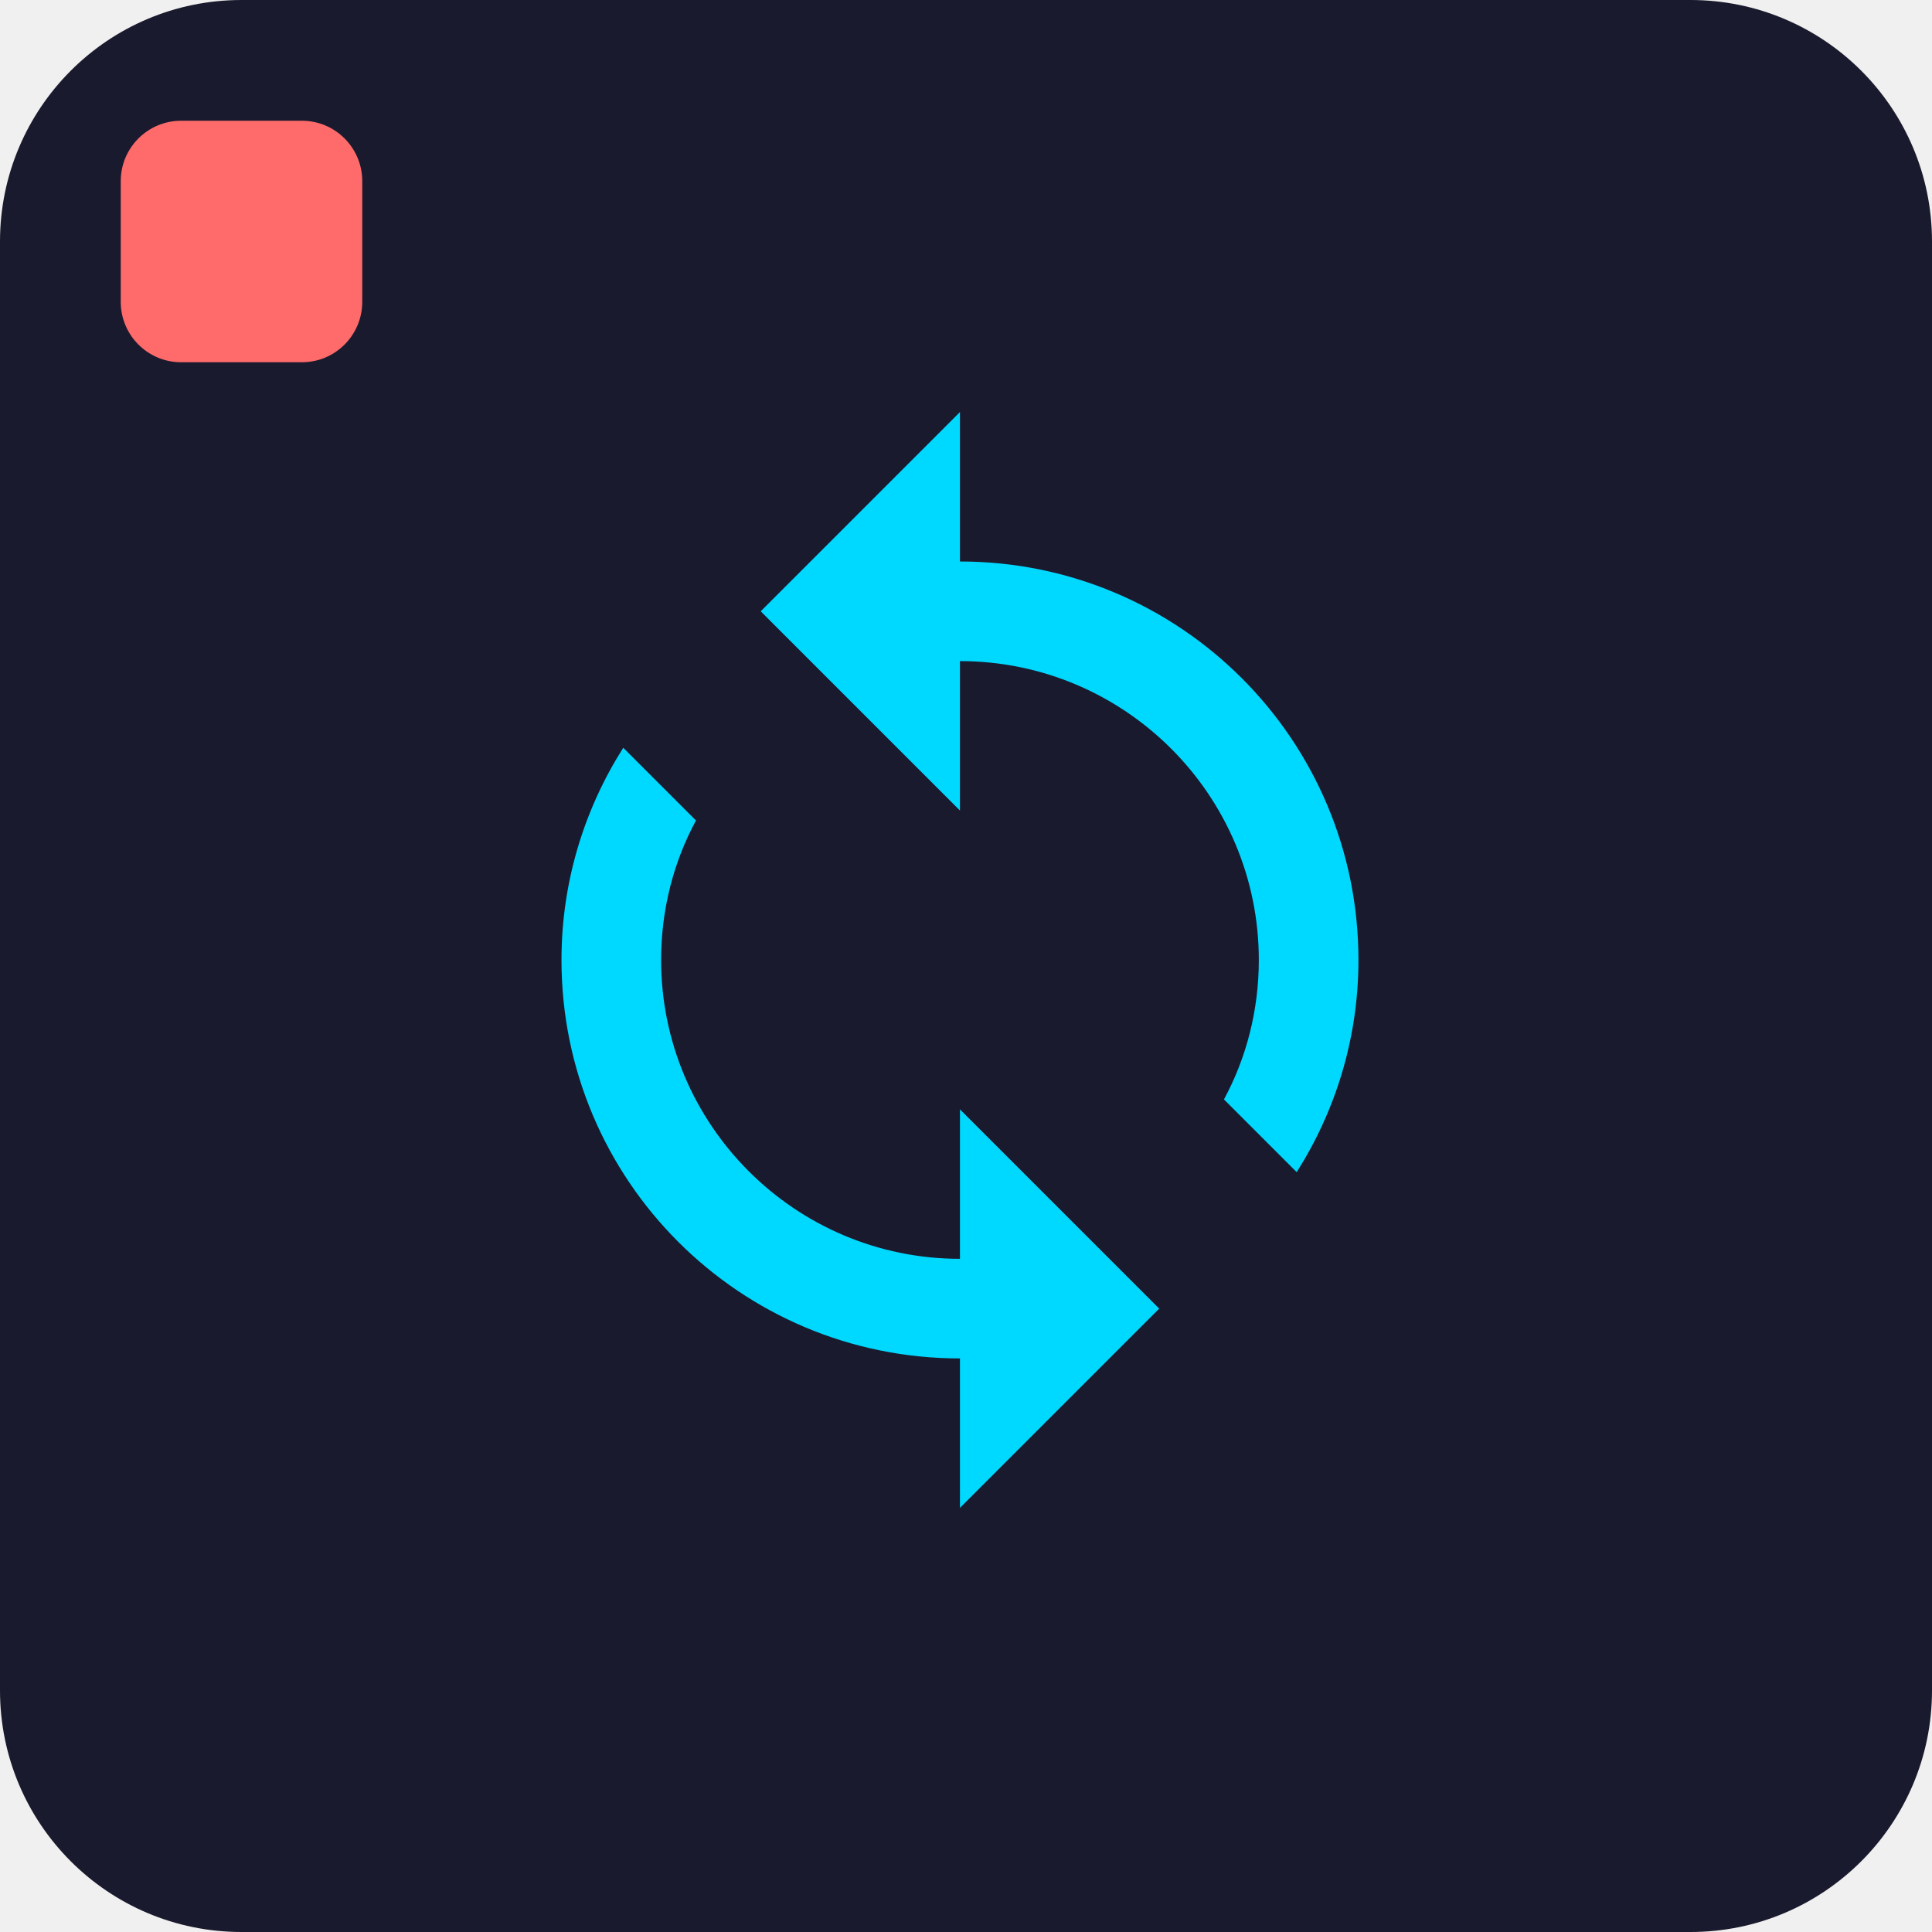
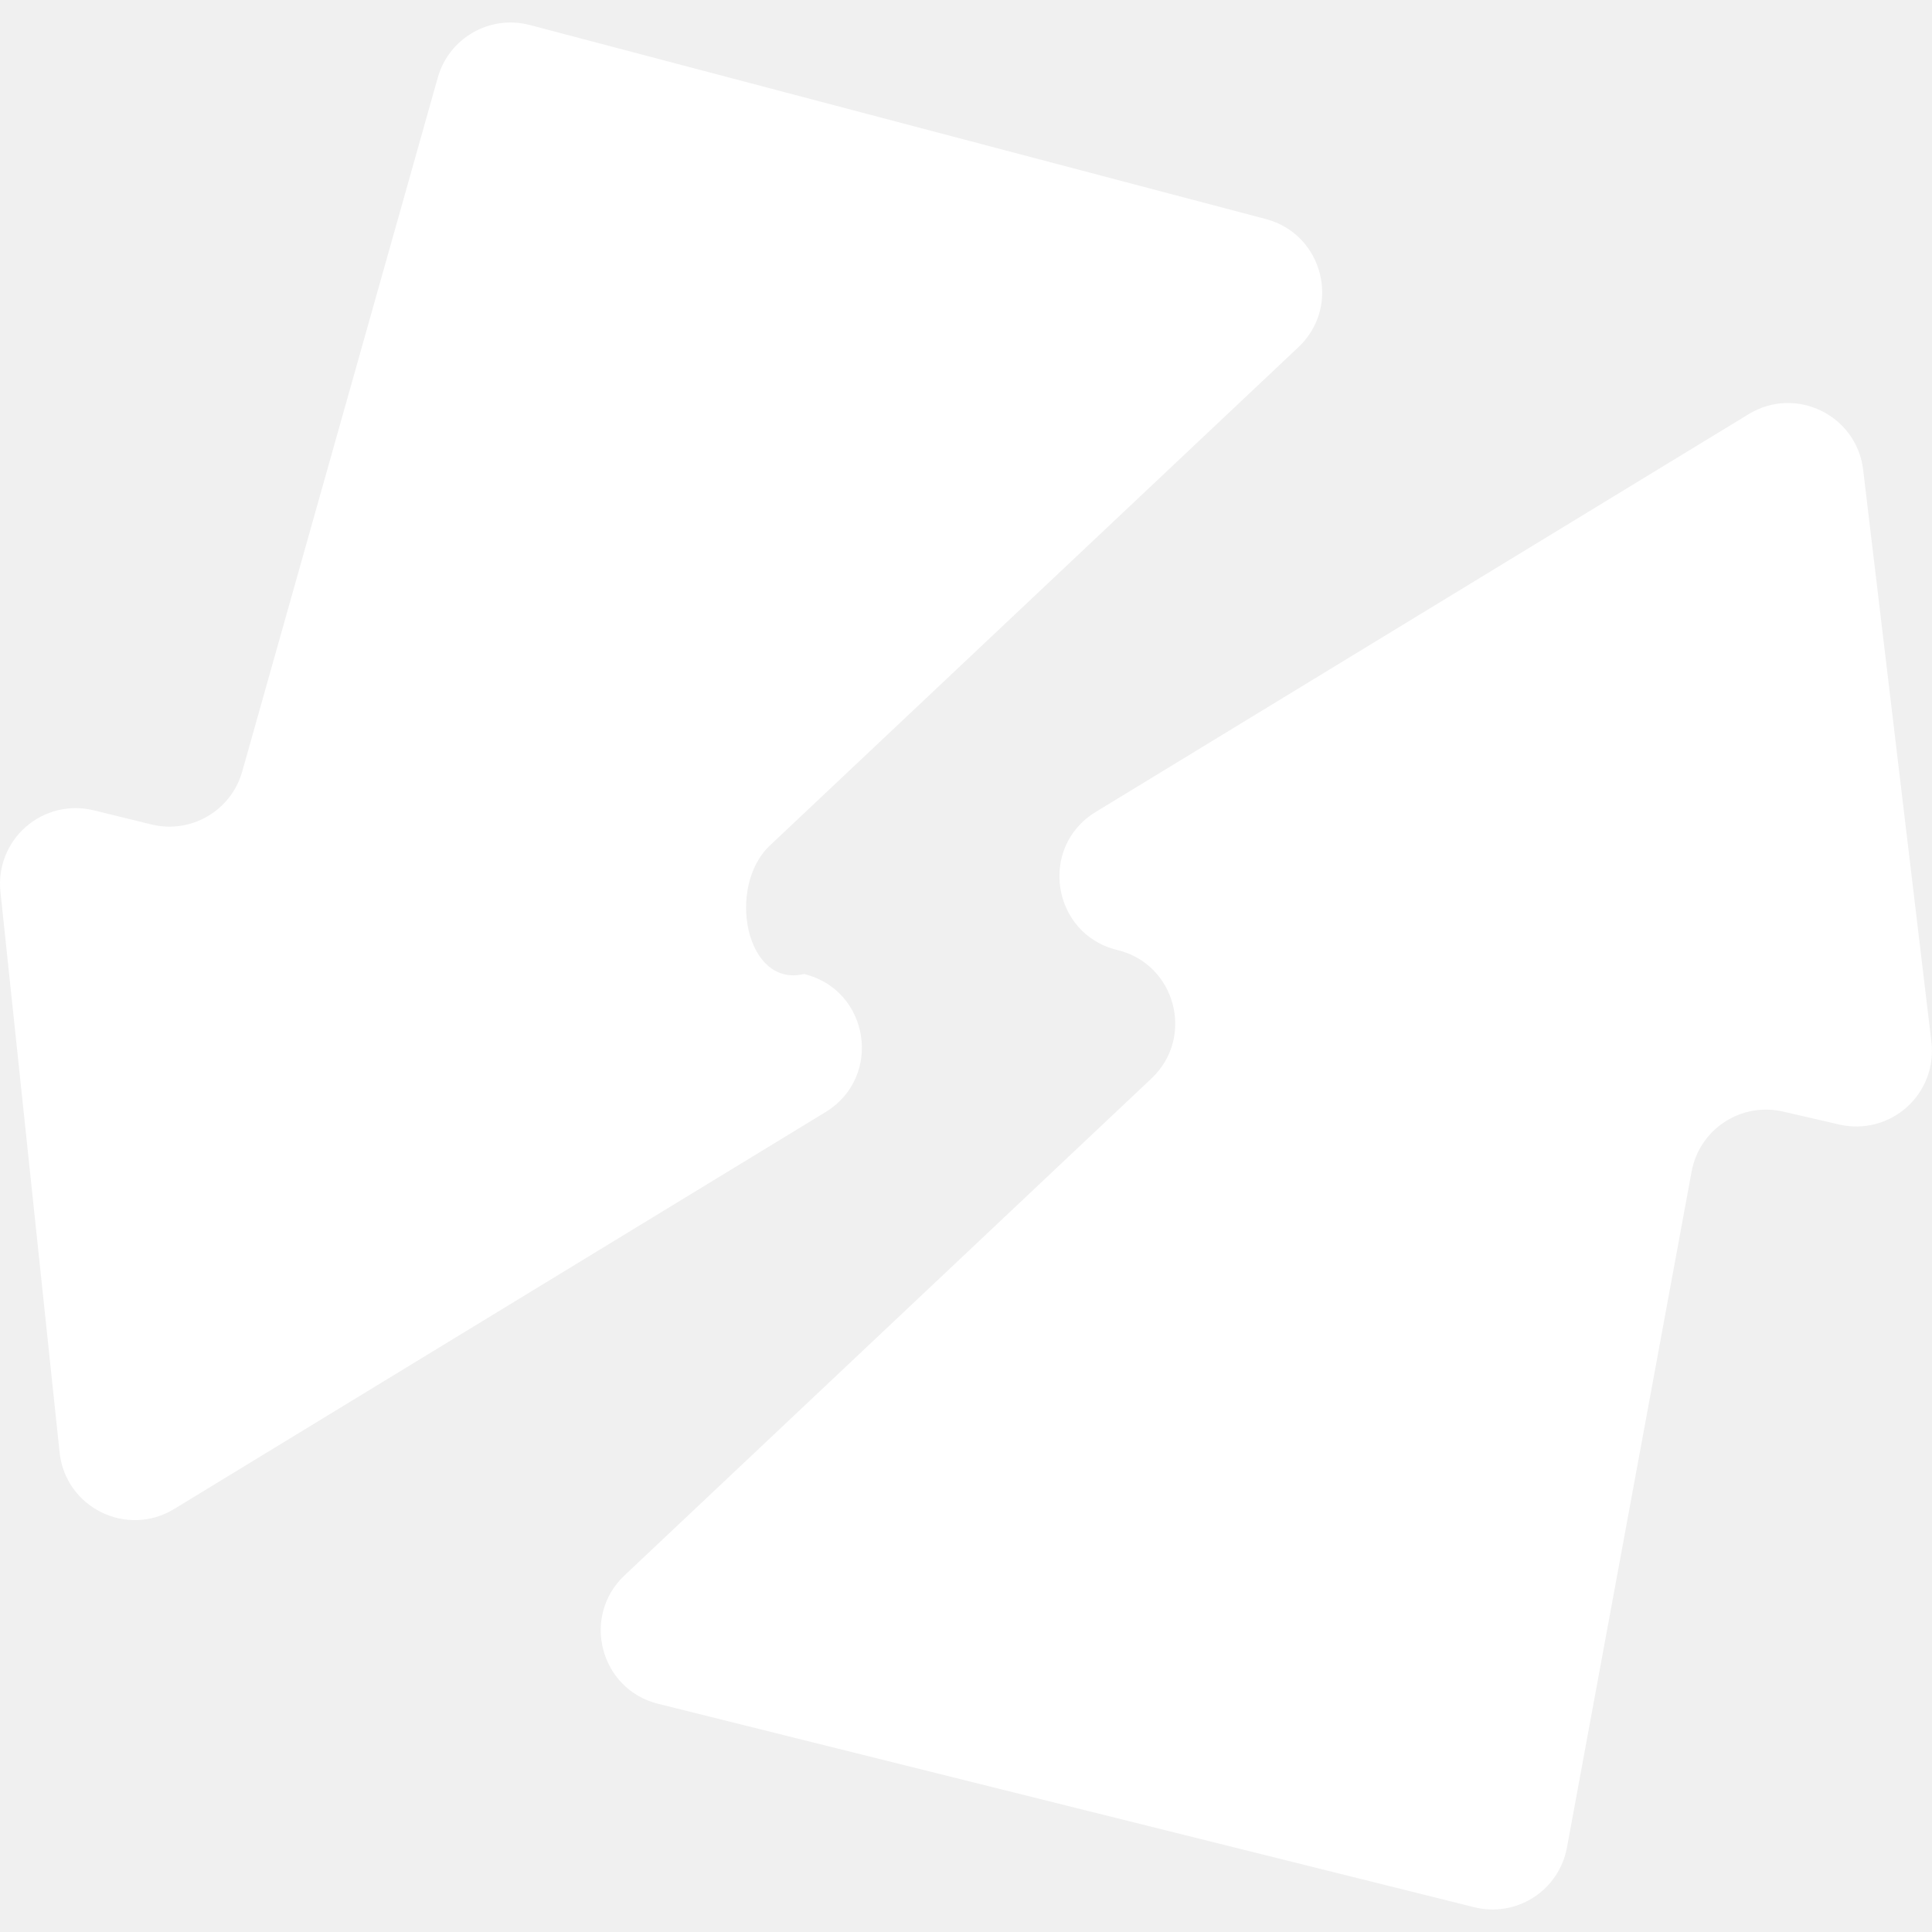
- <svg xmlns="http://www.w3.org/2000/svg" width="128" height="128" viewBox="0 0 128 128" fill="none">
-   <rect width="128" height="128" rx="16" fill="#1A1A2E" />
-   <g transform="translate(24, 24) scale(3.3)">
-     <path d="M12 4V1L8 5l4 4V6c3.31 0 6 2.69 6 6 0 1.01-.25 1.97-.7 2.8l1.46 1.46C19.54 15.03 20 13.57 20 12c0-4.42-3.58-8-8-8z" fill="#00D9FF" />
-     <path d="M12 18c-3.31 0-6-2.69-6-6 0-1.01.25-1.97.7-2.8L5.24 7.74C4.46 8.97 4 10.43 4 12c0 4.42 3.58 8 8 8v3l4-4-4-4v3z" fill="#00D9FF" />
-   </g>
-   <rect x="8" y="8" width="16" height="16" rx="4" fill="#FF6B6B" />
+ <svg xmlns="http://www.w3.org/2000/svg" viewBox="0 0 1172.94 1145.62" width="128" height="128">
+   <path fill="#ffffff" d="M399.54,1020.73l495.54,123.52A45.9,45.9,0,0,0,951.32,1108L1027,697.59a45.9,45.9,0,0,1,55.44-36.41l34.27,7.89a45.9,45.9,0,0,0,55.88-50.17l-41.45-347.37c-4-33.19-40.93-51.16-69.47-33.77L665.25,479.27c-35,21.29-26.68,74.22,13.1,83.83,35.43,8.56,47.23,53,20.71,78L379.15,942.79C352.74,967.69,364.32,1012,399.54,1020.73Z" />
+   <path fill="#ffffff" d="M768.49,119.32,321.67,1.53a45.9,45.9,0,0,0-55.89,31.93L147.05,454.75A45.9,45.9,0,0,1,92,486.89l-35.12-8.6A45.91,45.91,0,0,0,.26,527.69l35.92,340.4c3.53,33.51,40.76,51.92,69.53,34.39l395.51-241c34.95-21.29,26.68-74.21-13.1-83.82-35.43,8.56-47.24-53-20.72-78L788.28,197.11C814.49,172.39,803.32,128.5,768.49,119.32Z" />
</svg>
